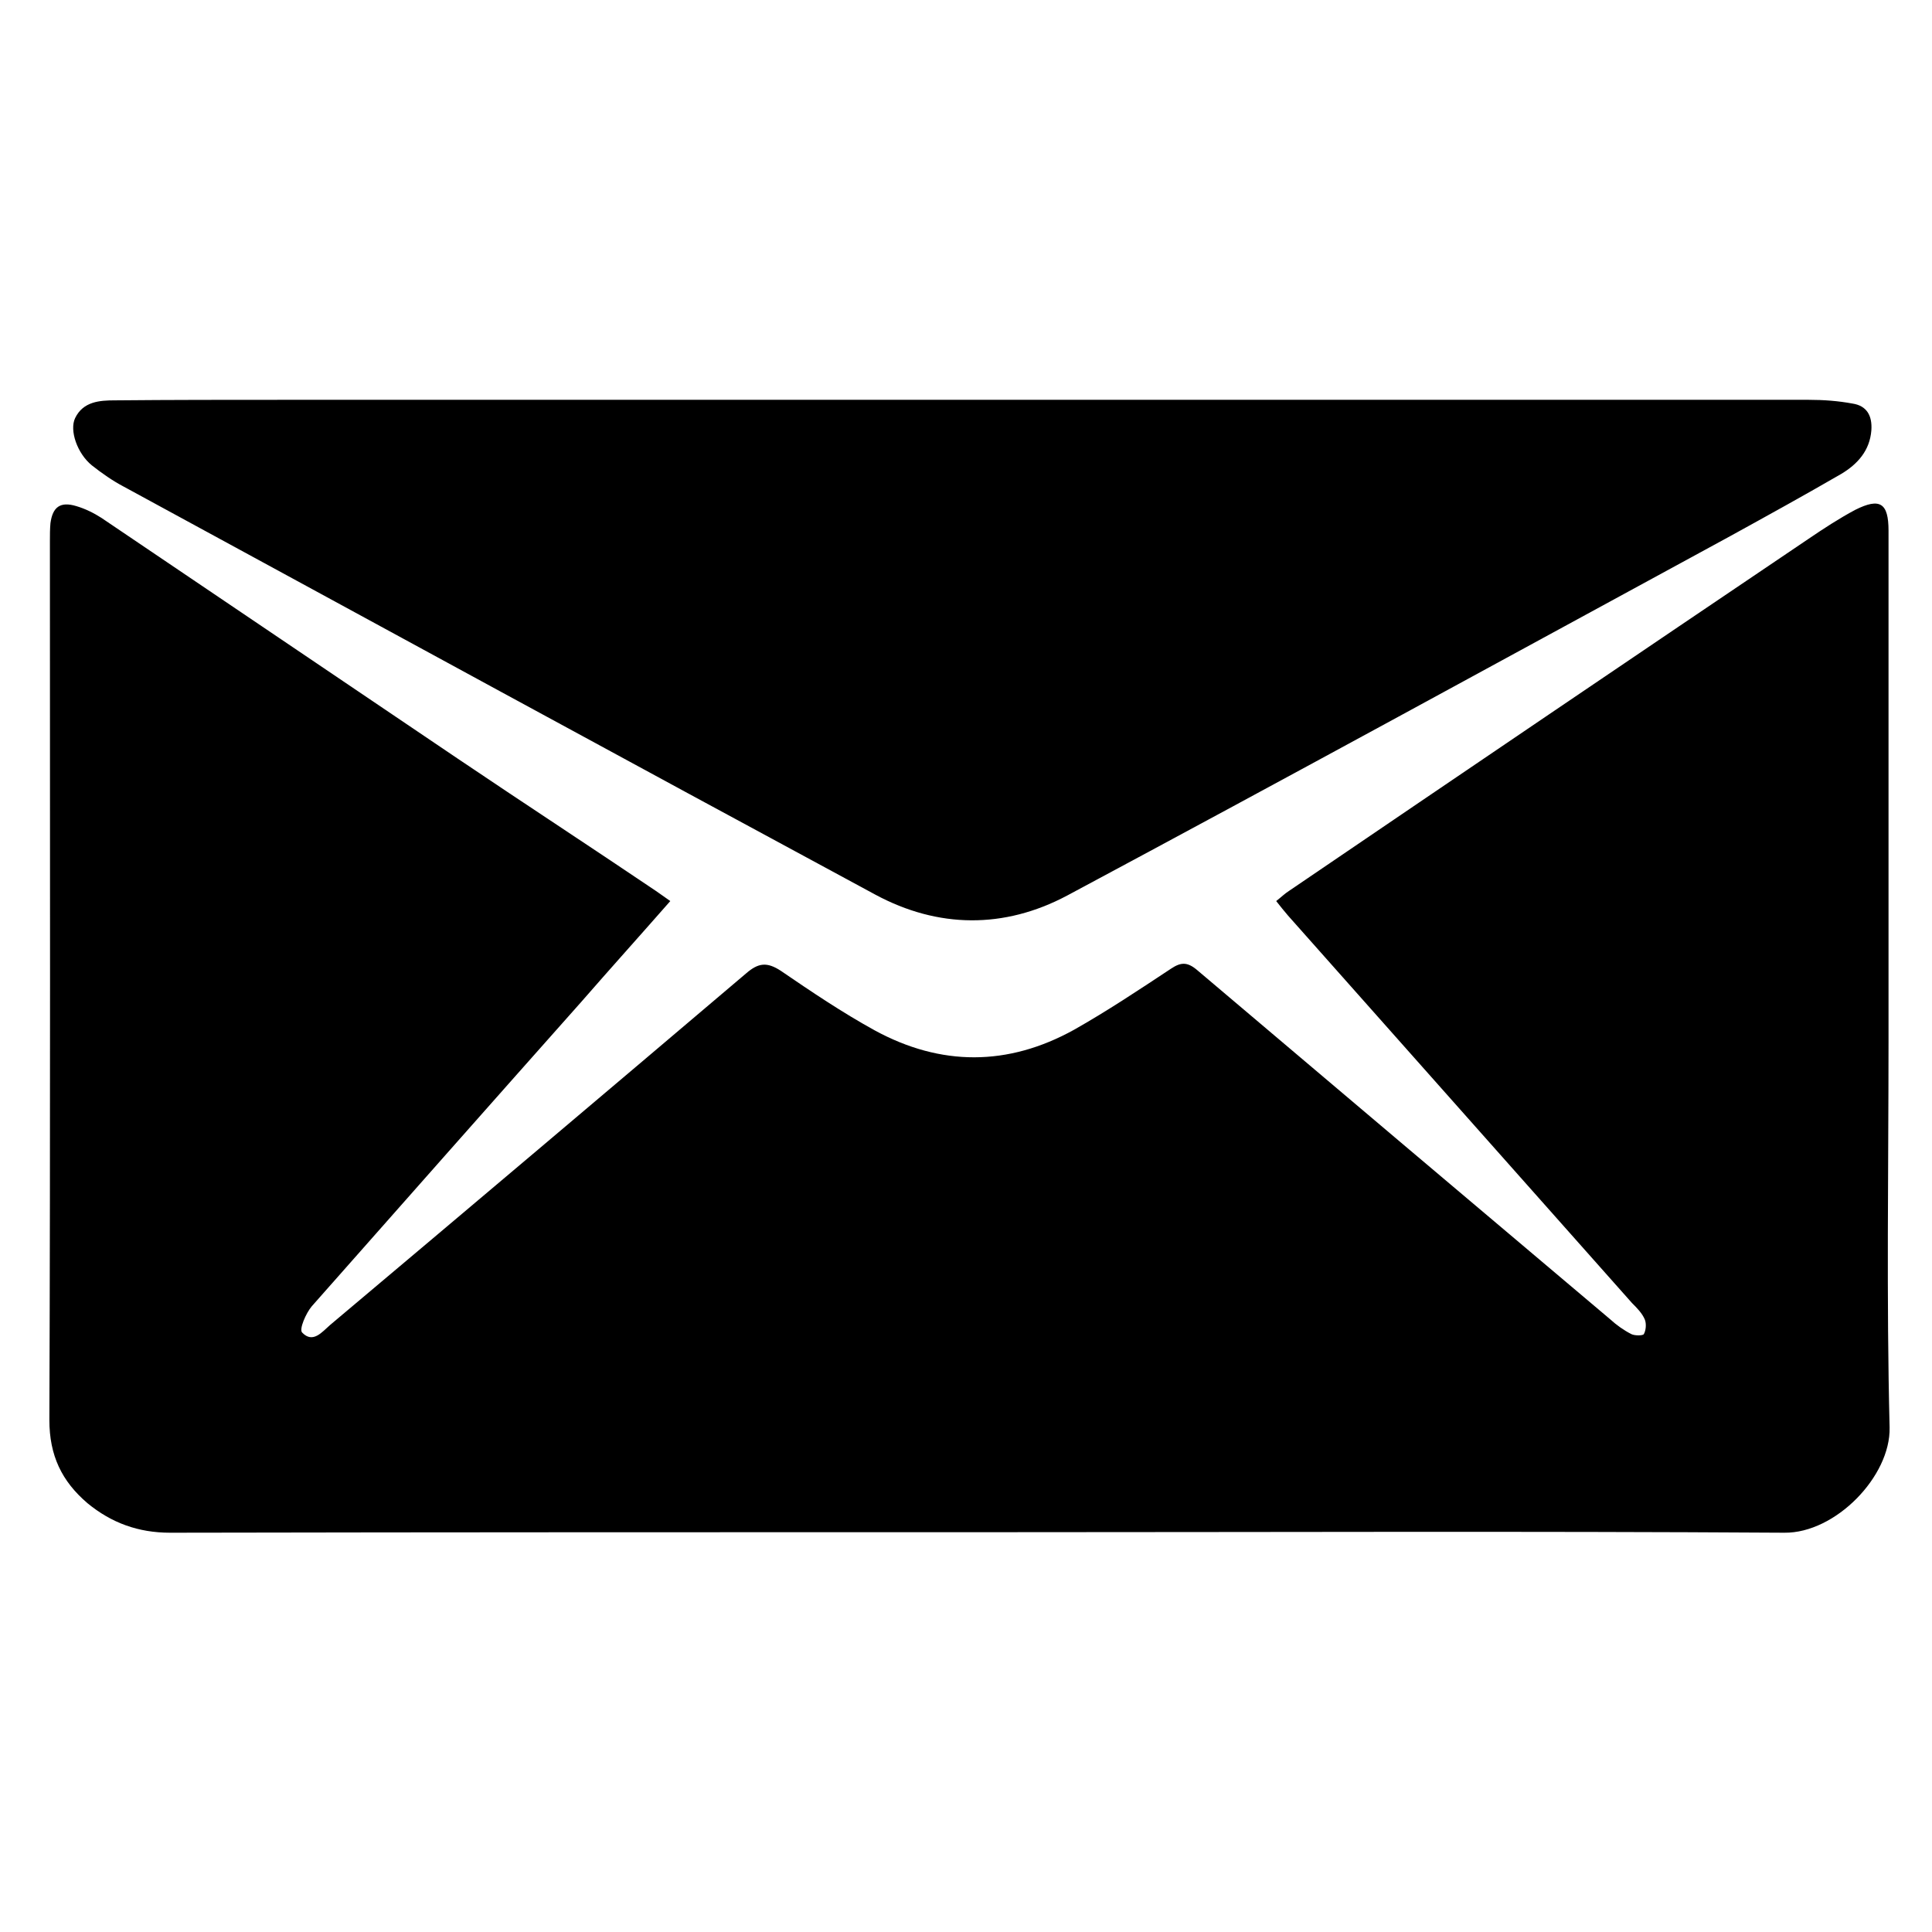
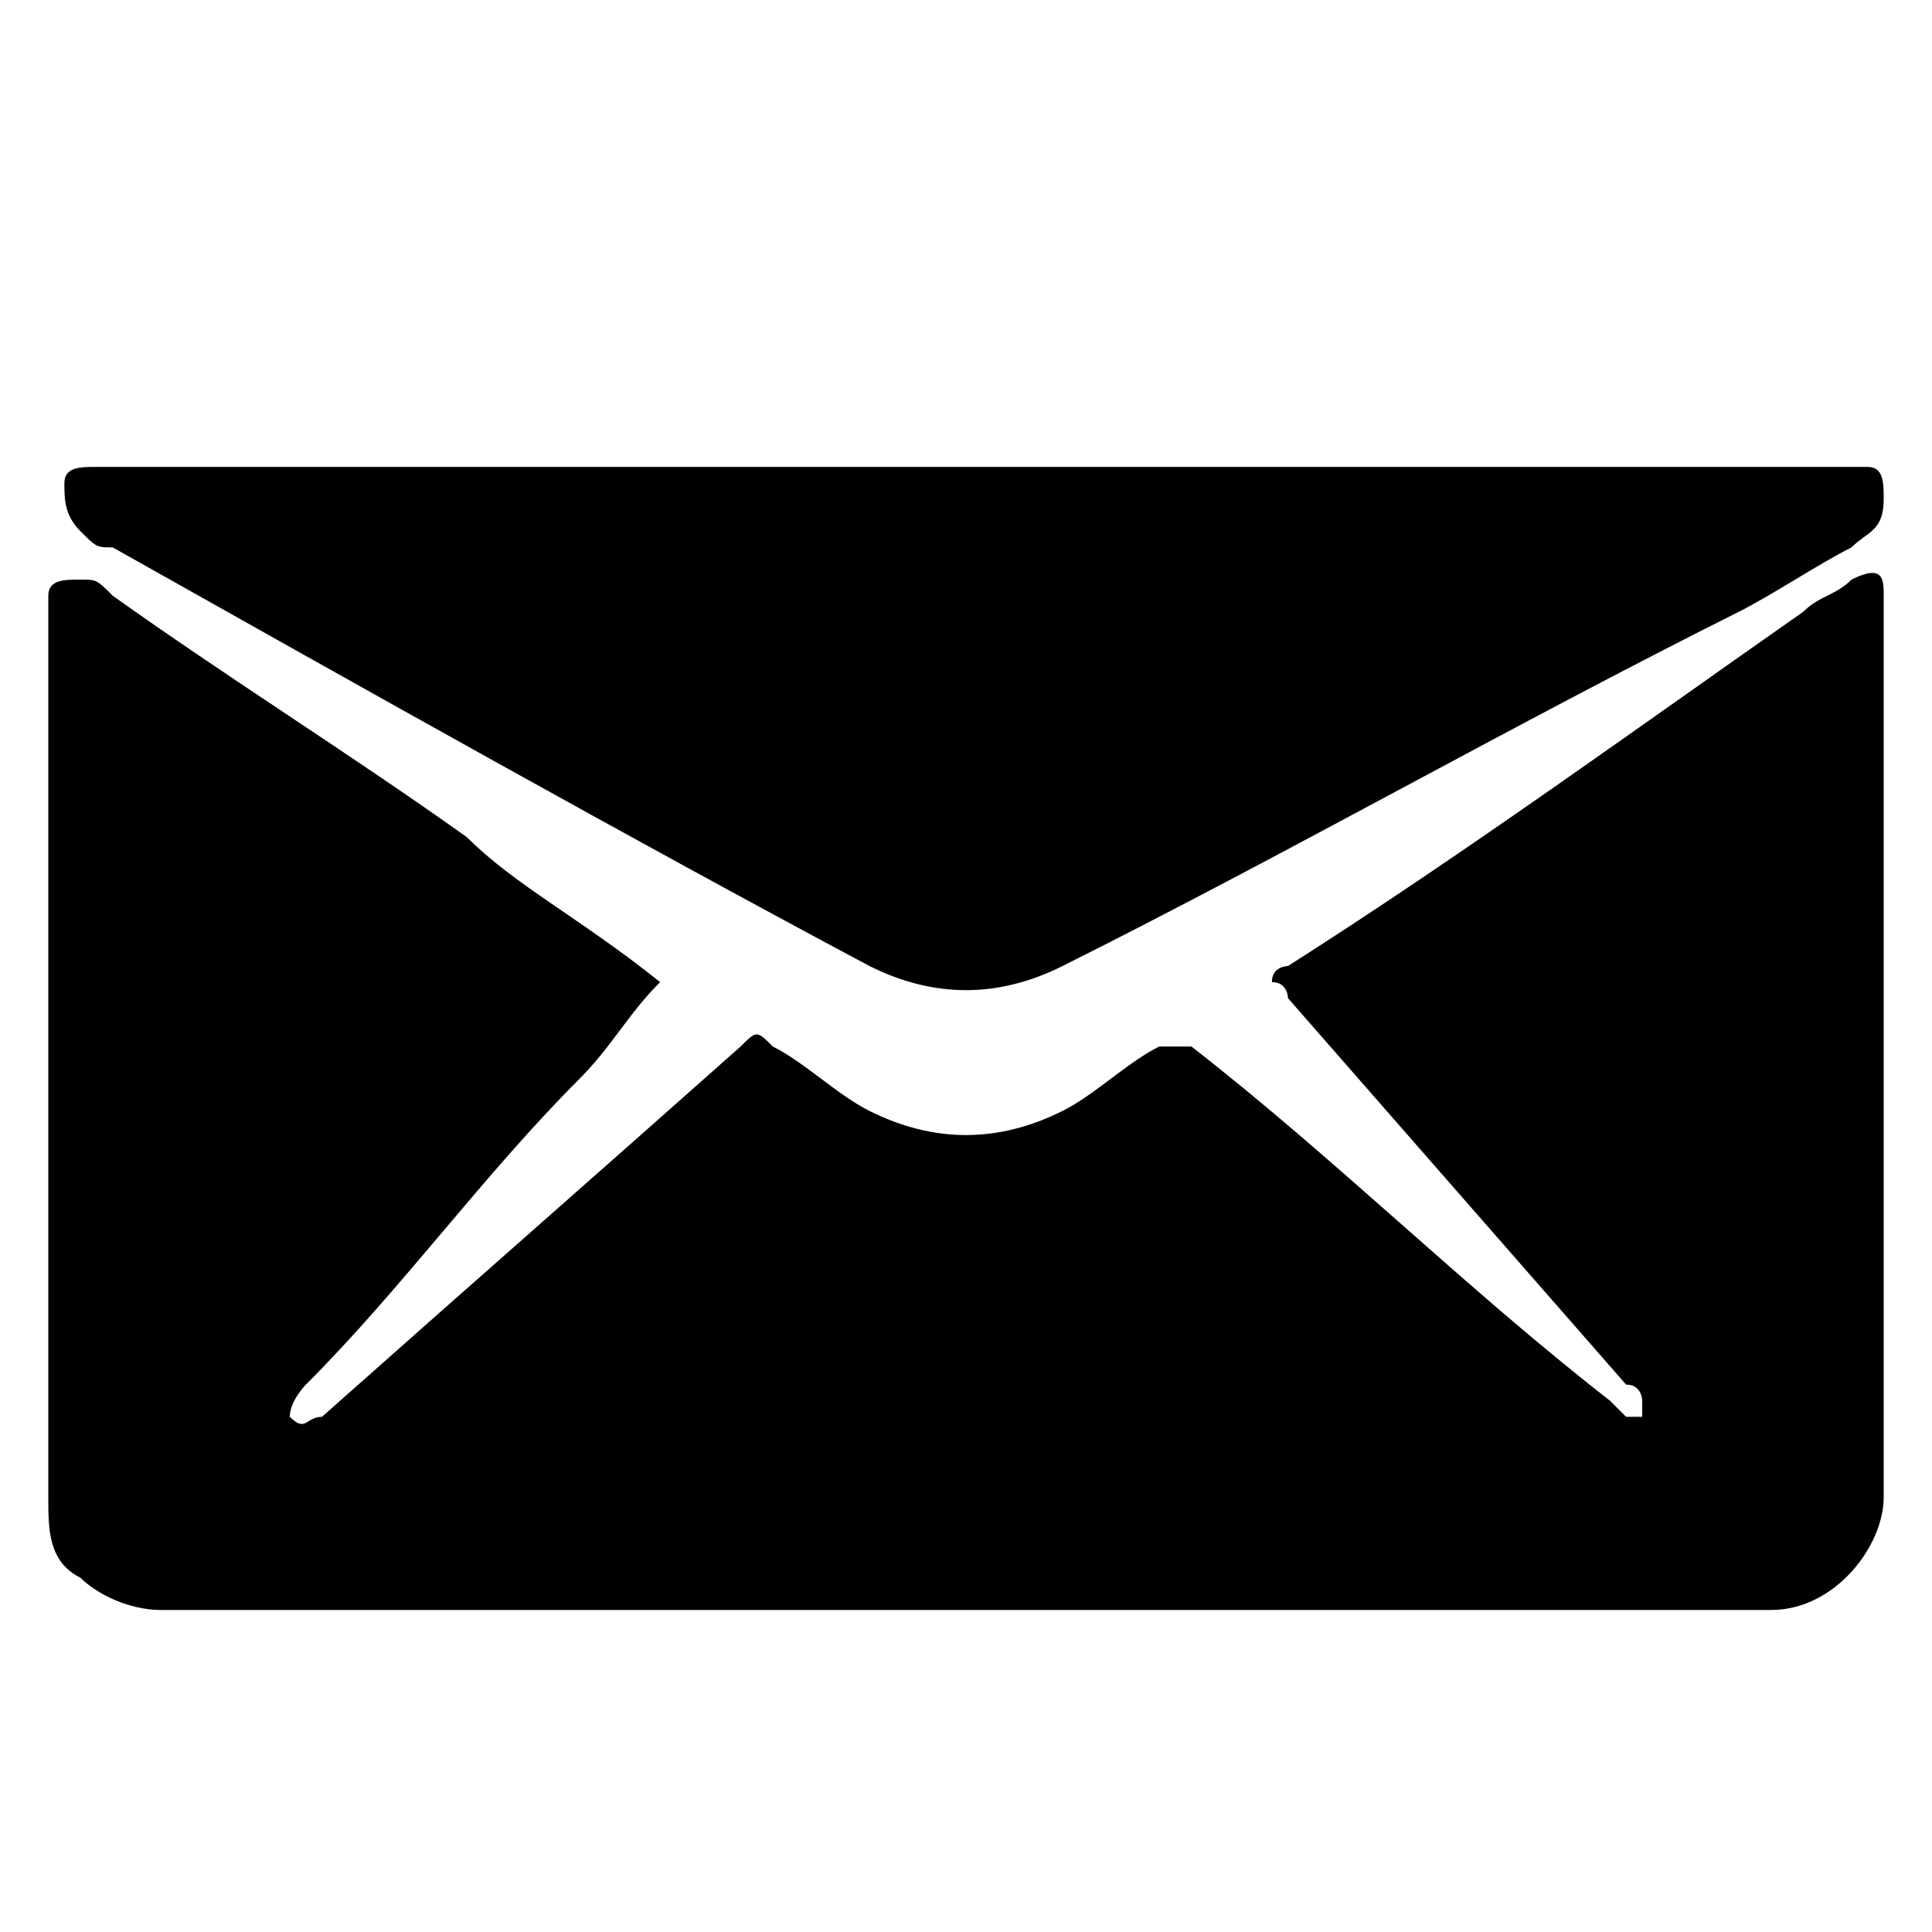
- <svg xmlns="http://www.w3.org/2000/svg" version="1.1" id="Layer_1" x="0px" y="0px" viewBox="0 0 360 360" style="enable-background:new 0 0 360 360;" xml:space="preserve">
-   <path d="M124.9,167.9c-5.7,6.5-11.2,12.6-16.6,18.8c-16.8,18.9-33.5,37.8-50.2,56.7c-1.1,1.3-2.4,4.3-1.8,4.9c2,2.1,3.7-0.1,5.2-1.4  c25.9-21.8,51.7-43.6,77.5-65.5c2.3-2,3.9-2.2,6.5-0.5c5.7,3.9,11.5,7.8,17.5,11.1c12.3,6.7,24.8,6.7,37.1-0.1  c6.2-3.5,12.2-7.5,18.1-11.4c1.8-1.2,3-1.3,4.8,0.2c25.6,21.7,51.3,43.4,77,65.1c1.2,1.1,2.6,2.1,4,2.8c0.6,0.3,2.1,0.3,2.3,0  c0.4-0.7,0.5-1.9,0.2-2.7c-0.5-1.2-1.5-2.2-2.4-3.1c-21.4-24.1-42.7-48.1-64.1-72.2c-0.7-0.8-1.4-1.7-2.2-2.7  c0.9-0.7,1.6-1.4,2.4-1.9c32.2-21.9,64.5-43.8,96.8-65.6c2.8-1.9,5.7-3.8,8.7-5.4c4.6-2.3,6.2-1.3,6.2,3.9c0,31.6,0,63.3,0,94.9  c0,24.1-0.4,48.1,0.2,72.2c0.2,9.1-10.1,19.7-19.6,19.6c-48.1-0.3-96.2-0.1-144.3-0.1c-52.2,0-104.3,0-156.5,0.1  c-5.9,0-10.9-1.8-15.4-5.5c-4.8-4.1-7.1-8.9-7.1-15.5c0.2-54.6,0.1-109.2,0.1-163.8c0-1.1,0-2.2,0.1-3.3c0.4-3,1.8-4.1,4.8-3.2  c1.7,0.5,3.3,1.3,4.7,2.2c22.1,14.9,44.2,29.9,66.3,44.8c12.3,8.3,24.7,16.4,37,24.7C122.8,166.4,123.6,167,124.9,167.9z   M181.5,74.5c-42.8,0-85.6,0-128.5,0c-10.5,0-21.1,0-31.6,0.1c-2.8,0-5.9,0.2-7.4,3.3c-1.1,2.3,0.4,6.6,3.1,8.8c1.9,1.5,3.9,2.9,6,4  c46.7,25.4,93.3,50.8,140,76c11.7,6.3,24,6.4,35.7,0.2c41.3-22.1,82.4-44.6,123.6-67c6.9-3.8,13.8-7.6,20.7-11.6  c3-1.8,5.3-4.3,5.6-8.1c0.2-2.8-0.9-4.6-3.5-5c-2.7-0.5-5.4-0.7-8.2-0.7C285.2,74.5,233.4,74.5,181.5,74.5  C181.5,74.5,181.5,74.5,181.5,74.5z" />
+ <svg xmlns="http://www.w3.org/2000/svg" version="1.1" id="Layer_1" x="0px" y="0px" viewBox="0 0 12 12" style="enable-background:new 0 0 12 12;" xml:space="preserve">
+   <path d="M4.1,6.1C3.9,6.3,3.8,6.5,3.6,6.7C3,7.3,2.5,8,1.9,8.6c0,0-0.1,0.1-0.1,0.2c0.1,0.1,0.1,0,0.2,0C2.9,8,3.7,7.3,4.6,6.5  c0.1-0.1,0.1-0.1,0.2,0C5,6.6,5.2,6.8,5.4,6.9c0.4,0.2,0.8,0.2,1.2,0c0.2-0.1,0.4-0.3,0.6-0.4c0.1,0,0.1,0,0.2,0  C8.3,7.2,9.1,8,10,8.7c0,0,0.1,0.1,0.1,0.1c0,0,0.1,0,0.1,0c0,0,0-0.1,0-0.1c0,0,0-0.1-0.1-0.1C9.4,7.8,8.7,7,8,6.2  c0,0,0-0.1-0.1-0.1C7.9,6,8,6,8,6c1.1-0.7,2.2-1.5,3.2-2.2c0.1-0.1,0.2-0.1,0.3-0.2c0.2-0.1,0.2,0,0.2,0.1c0,1.1,0,2.1,0,3.2  c0,0.8,0,1.6,0,2.4c0,0.3-0.3,0.7-0.7,0.7c-1.6,0-3.2,0-4.8,0c-1.7,0-3.5,0-5.2,0c-0.2,0-0.4-0.1-0.5-0.2C0.3,9.7,0.3,9.5,0.3,9.3  c0-1.8,0-3.7,0-5.5c0,0,0-0.1,0-0.1c0-0.1,0.1-0.1,0.2-0.1c0.1,0,0.1,0,0.2,0.1c0.7,0.5,1.5,1,2.2,1.5C3.2,5.5,3.6,5.7,4.1,6.1  C4.1,6,4.1,6,4.1,6.1z M6,2.9c-1.4,0-2.9,0-4.3,0c-0.4,0-0.7,0-1.1,0c-0.1,0-0.2,0-0.2,0.1c0,0.1,0,0.2,0.1,0.3  c0.1,0.1,0.1,0.1,0.2,0.1C2.3,4.3,3.9,5.2,5.4,6c0.4,0.2,0.8,0.2,1.2,0C8,5.3,9.4,4.5,10.8,3.8c0.2-0.1,0.5-0.3,0.7-0.4  c0.1-0.1,0.2-0.1,0.2-0.3c0-0.1,0-0.2-0.1-0.2c-0.1,0-0.2,0-0.3,0C9.5,2.9,7.8,2.9,6,2.9C6,2.9,6,2.9,6,2.9z" />
</svg>
